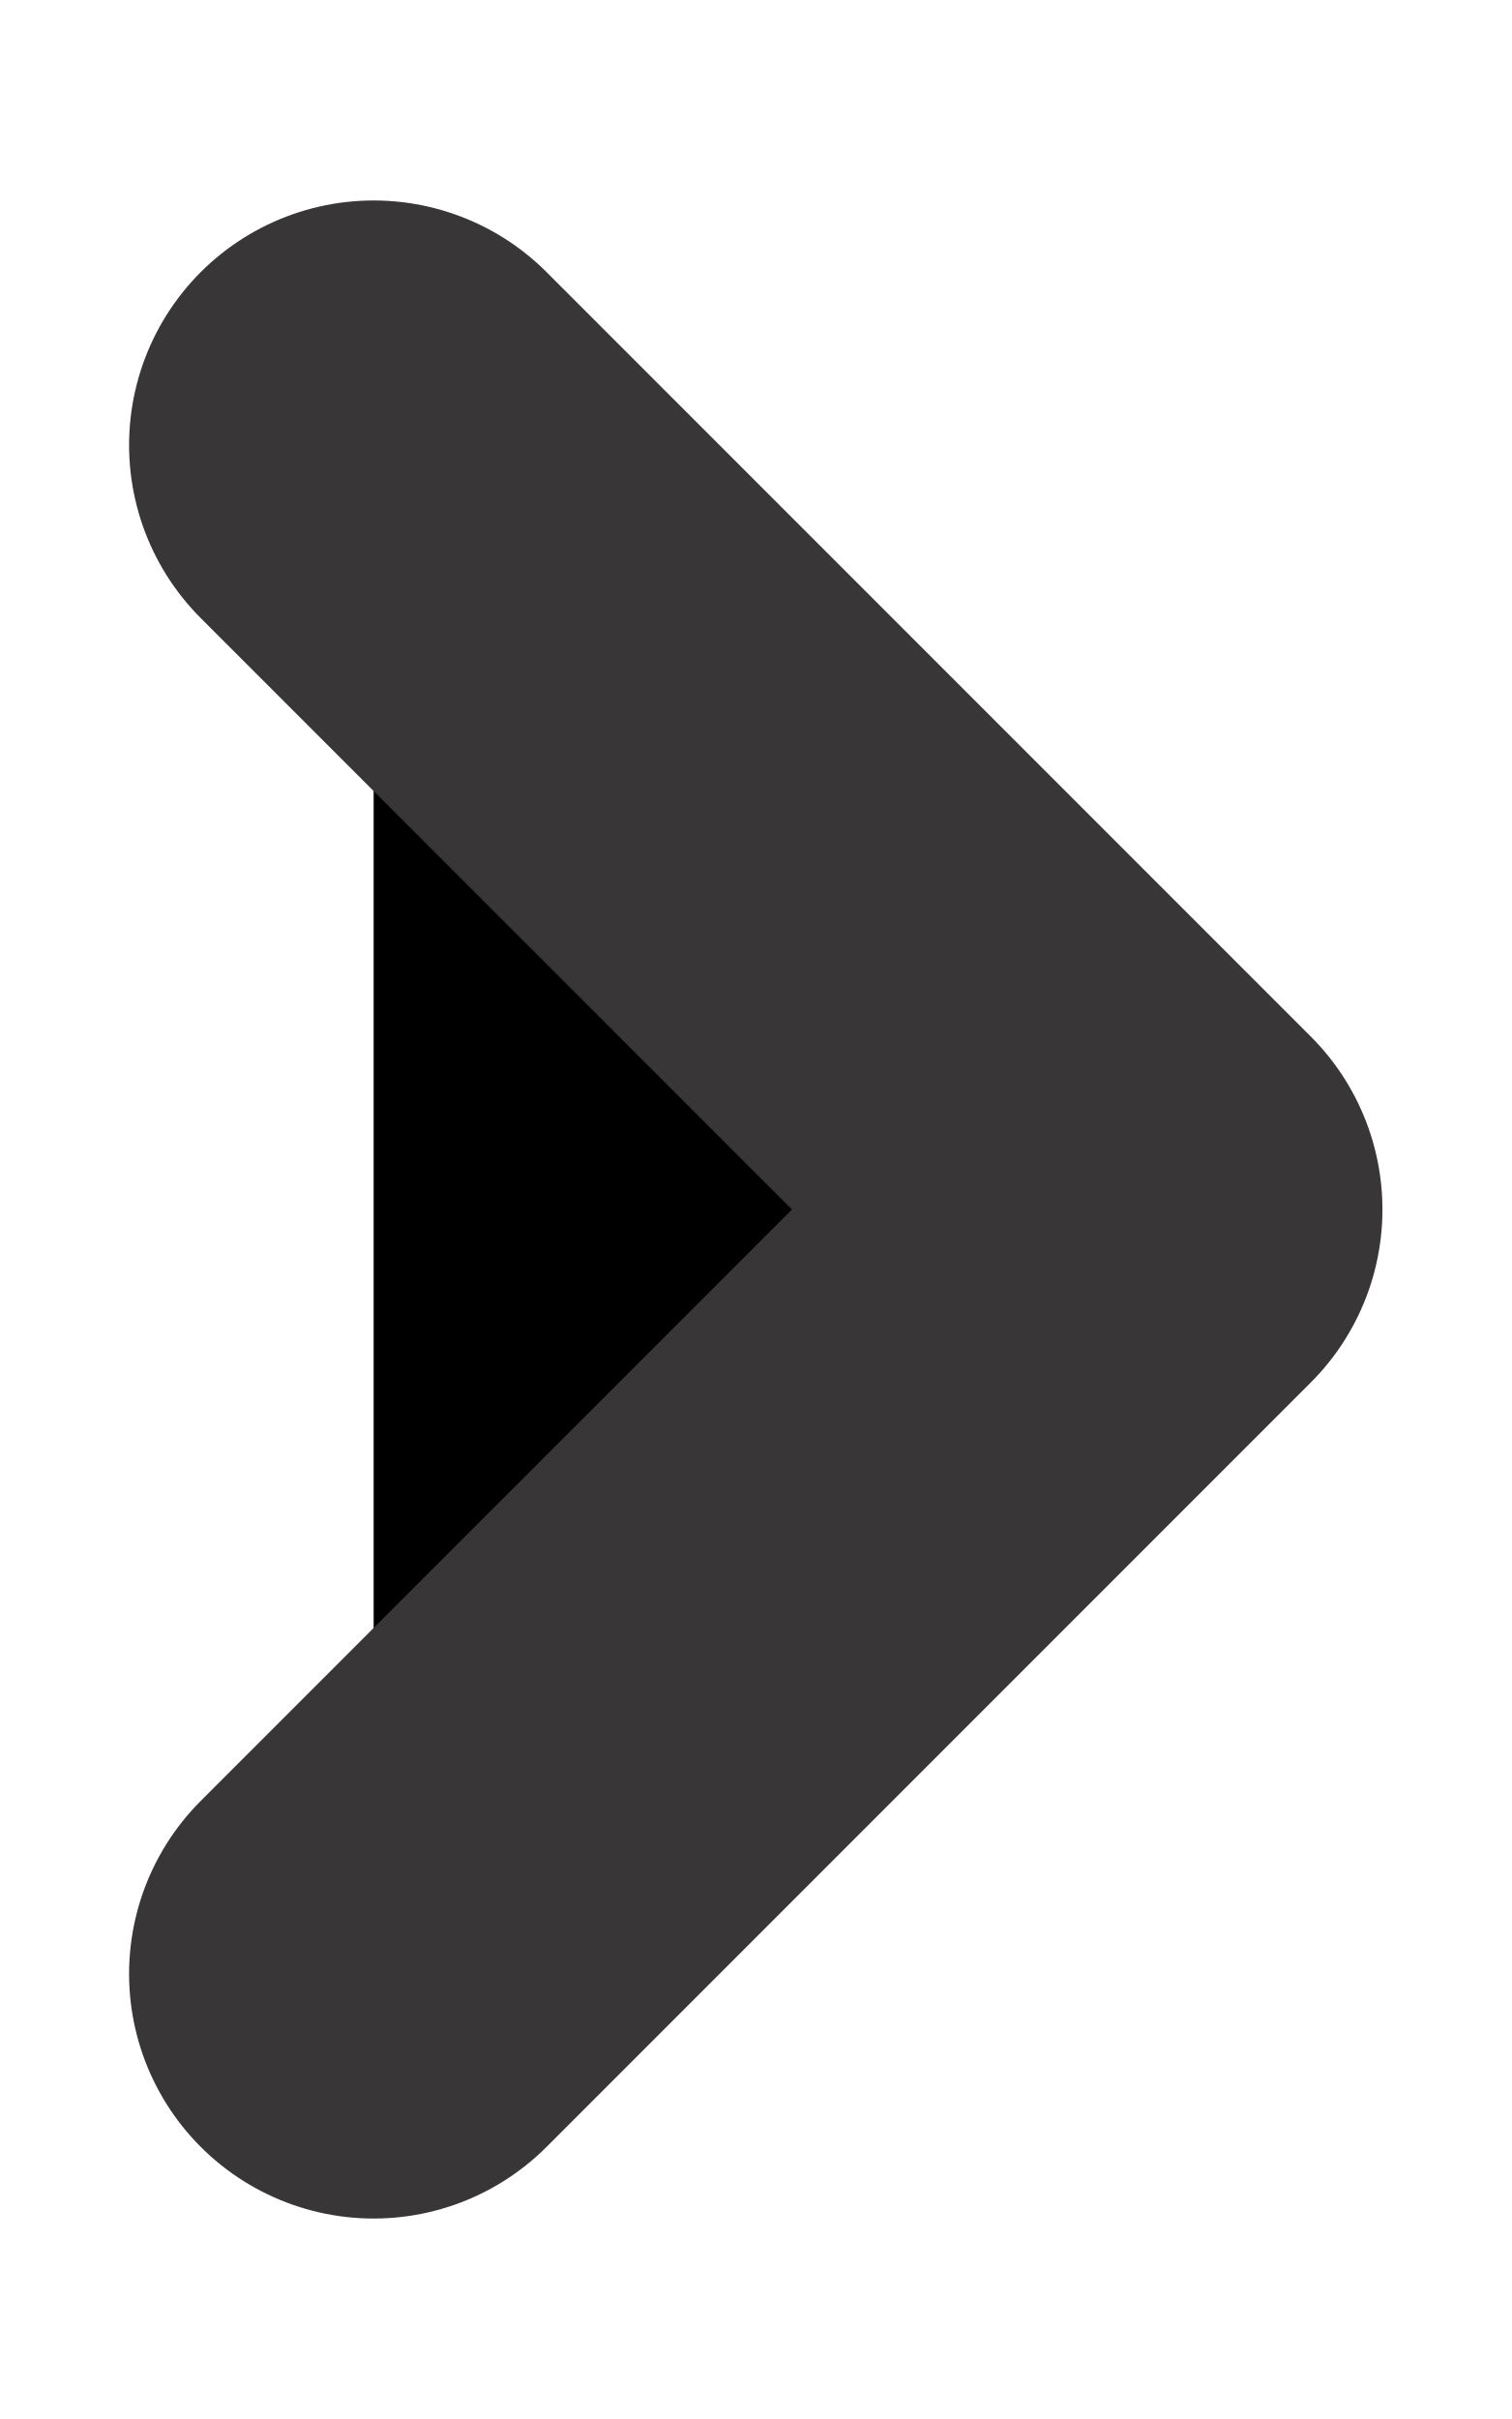
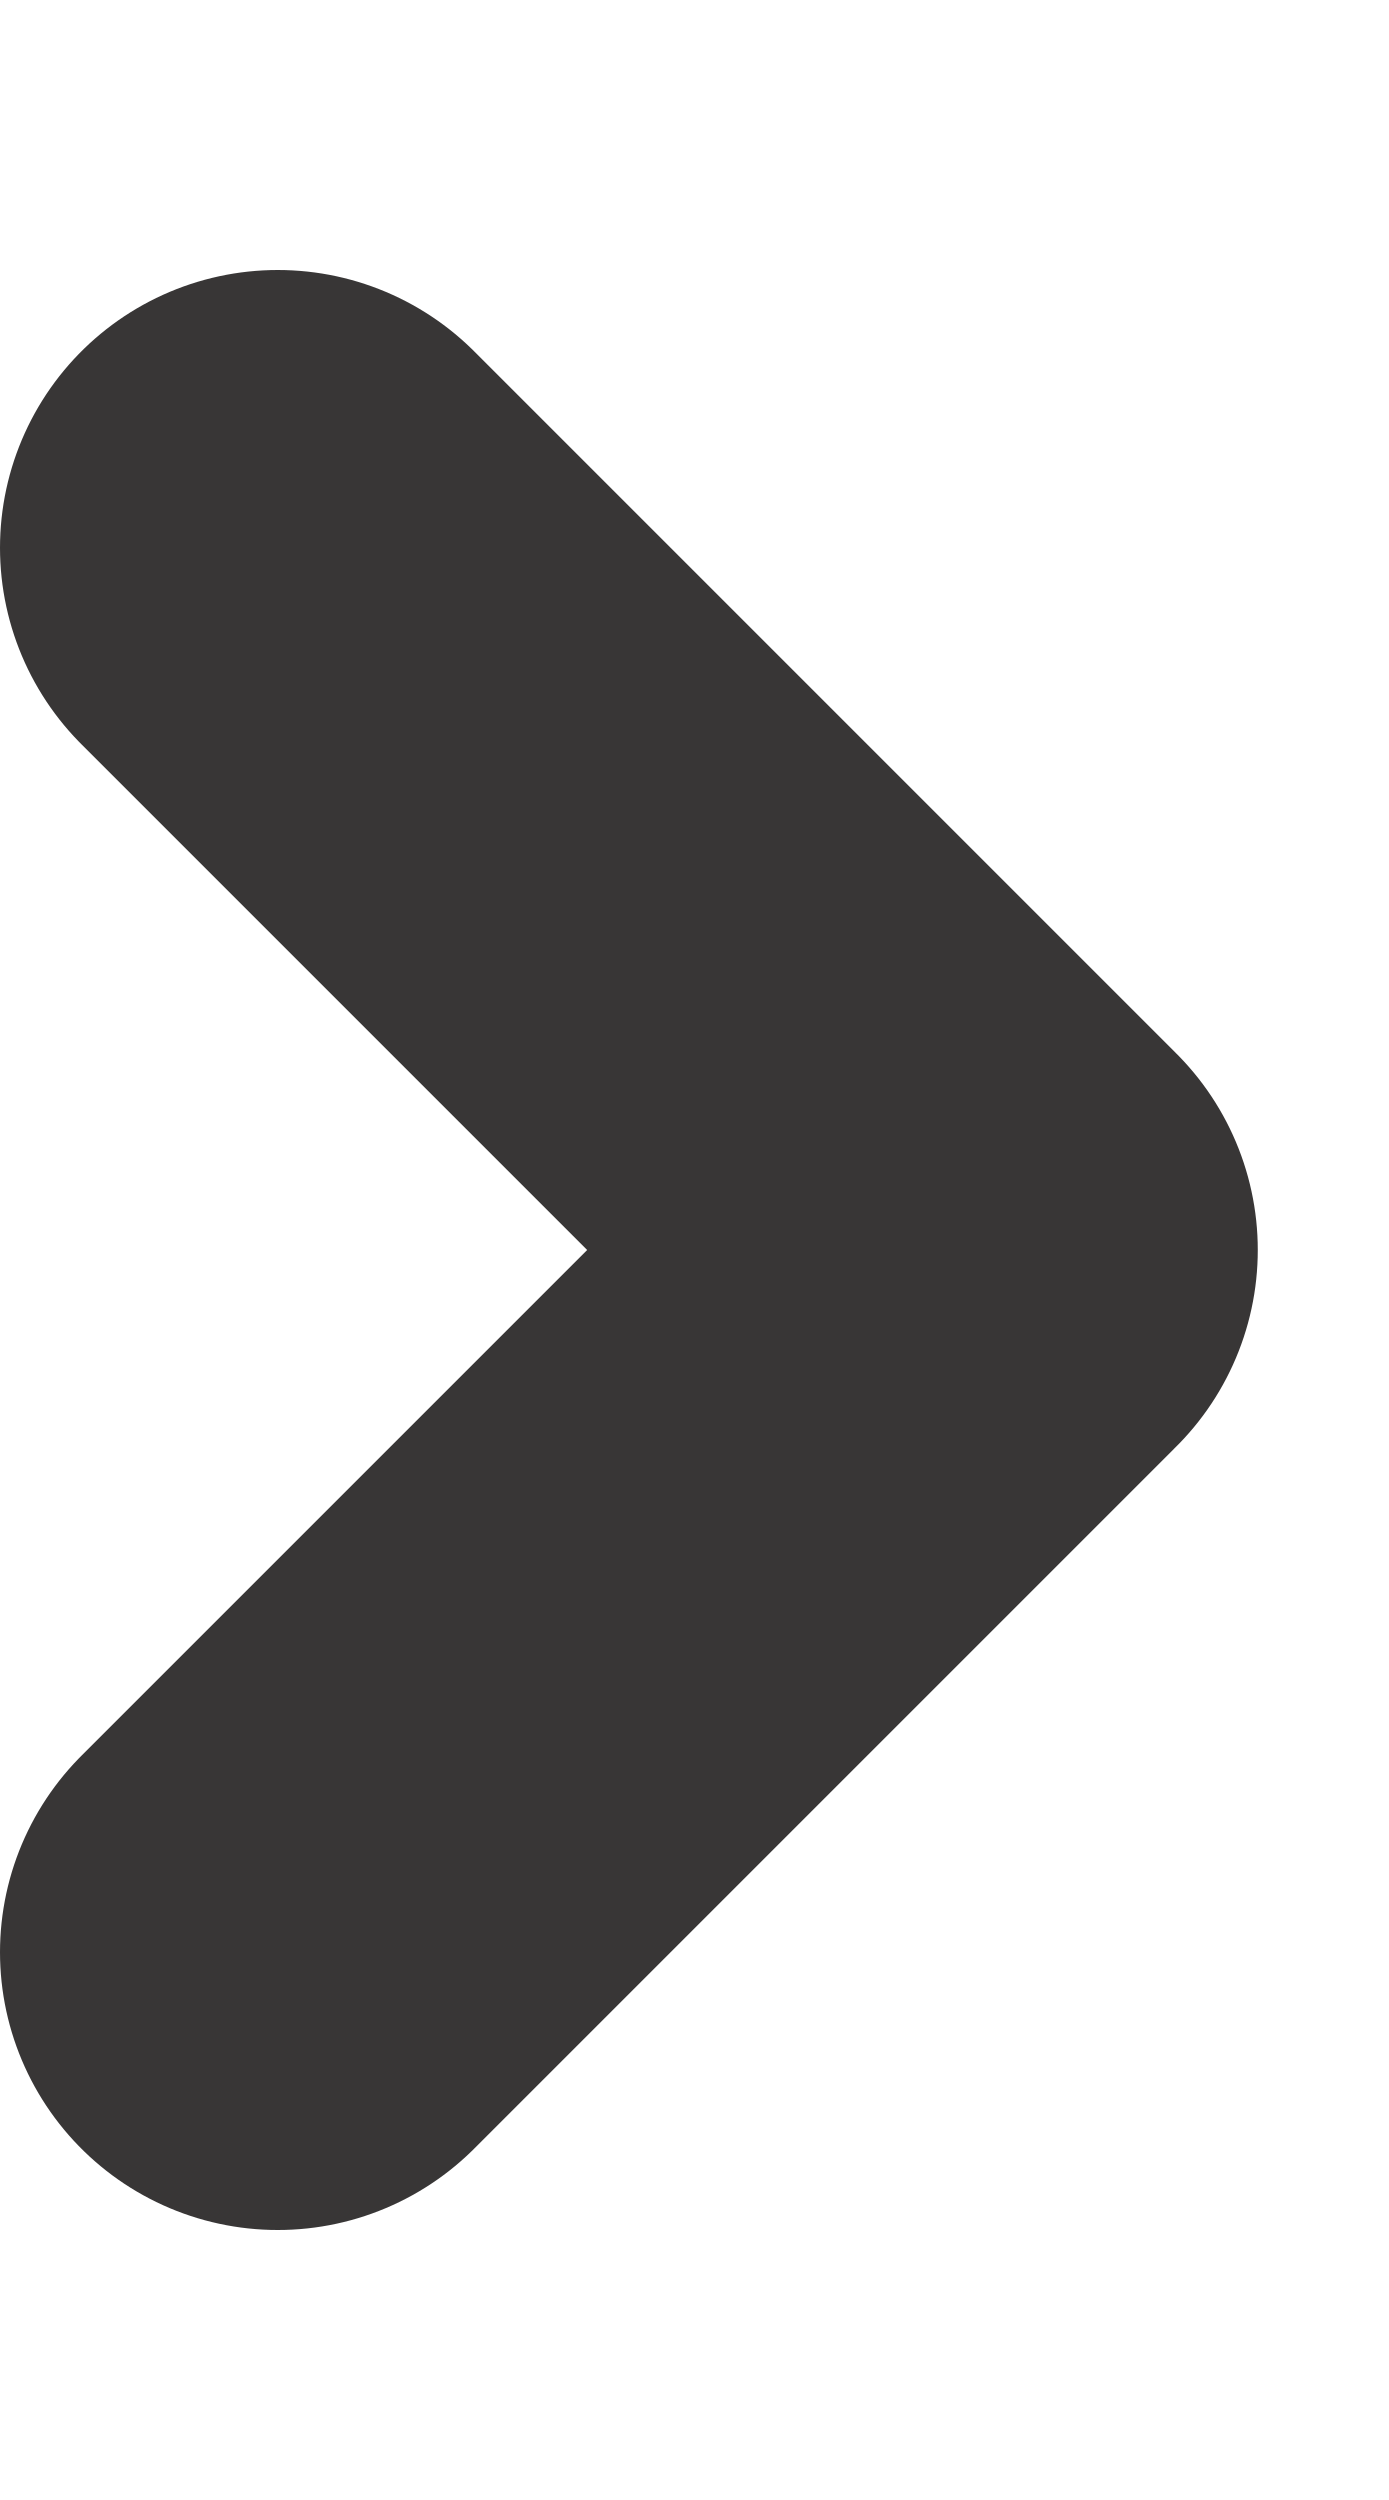
- <svg xmlns="http://www.w3.org/2000/svg" width="5" height="8" viewBox="0 0 5 8" fill="currentColor">
-   <path d="M1.236 6.528L3.764 4L1.236 1.472" stroke="#383636" stroke-width="1.618" stroke-linecap="round" stroke-linejoin="round" />
+ <svg xmlns="http://www.w3.org/2000/svg" width="5" height="9" viewBox="0 0 5 9" fill="none">
+   <path d="M1 7.028L3.528 4.5L1 1.972" stroke="#383636" stroke-width="2" stroke-linecap="round" stroke-linejoin="round" />
</svg>
